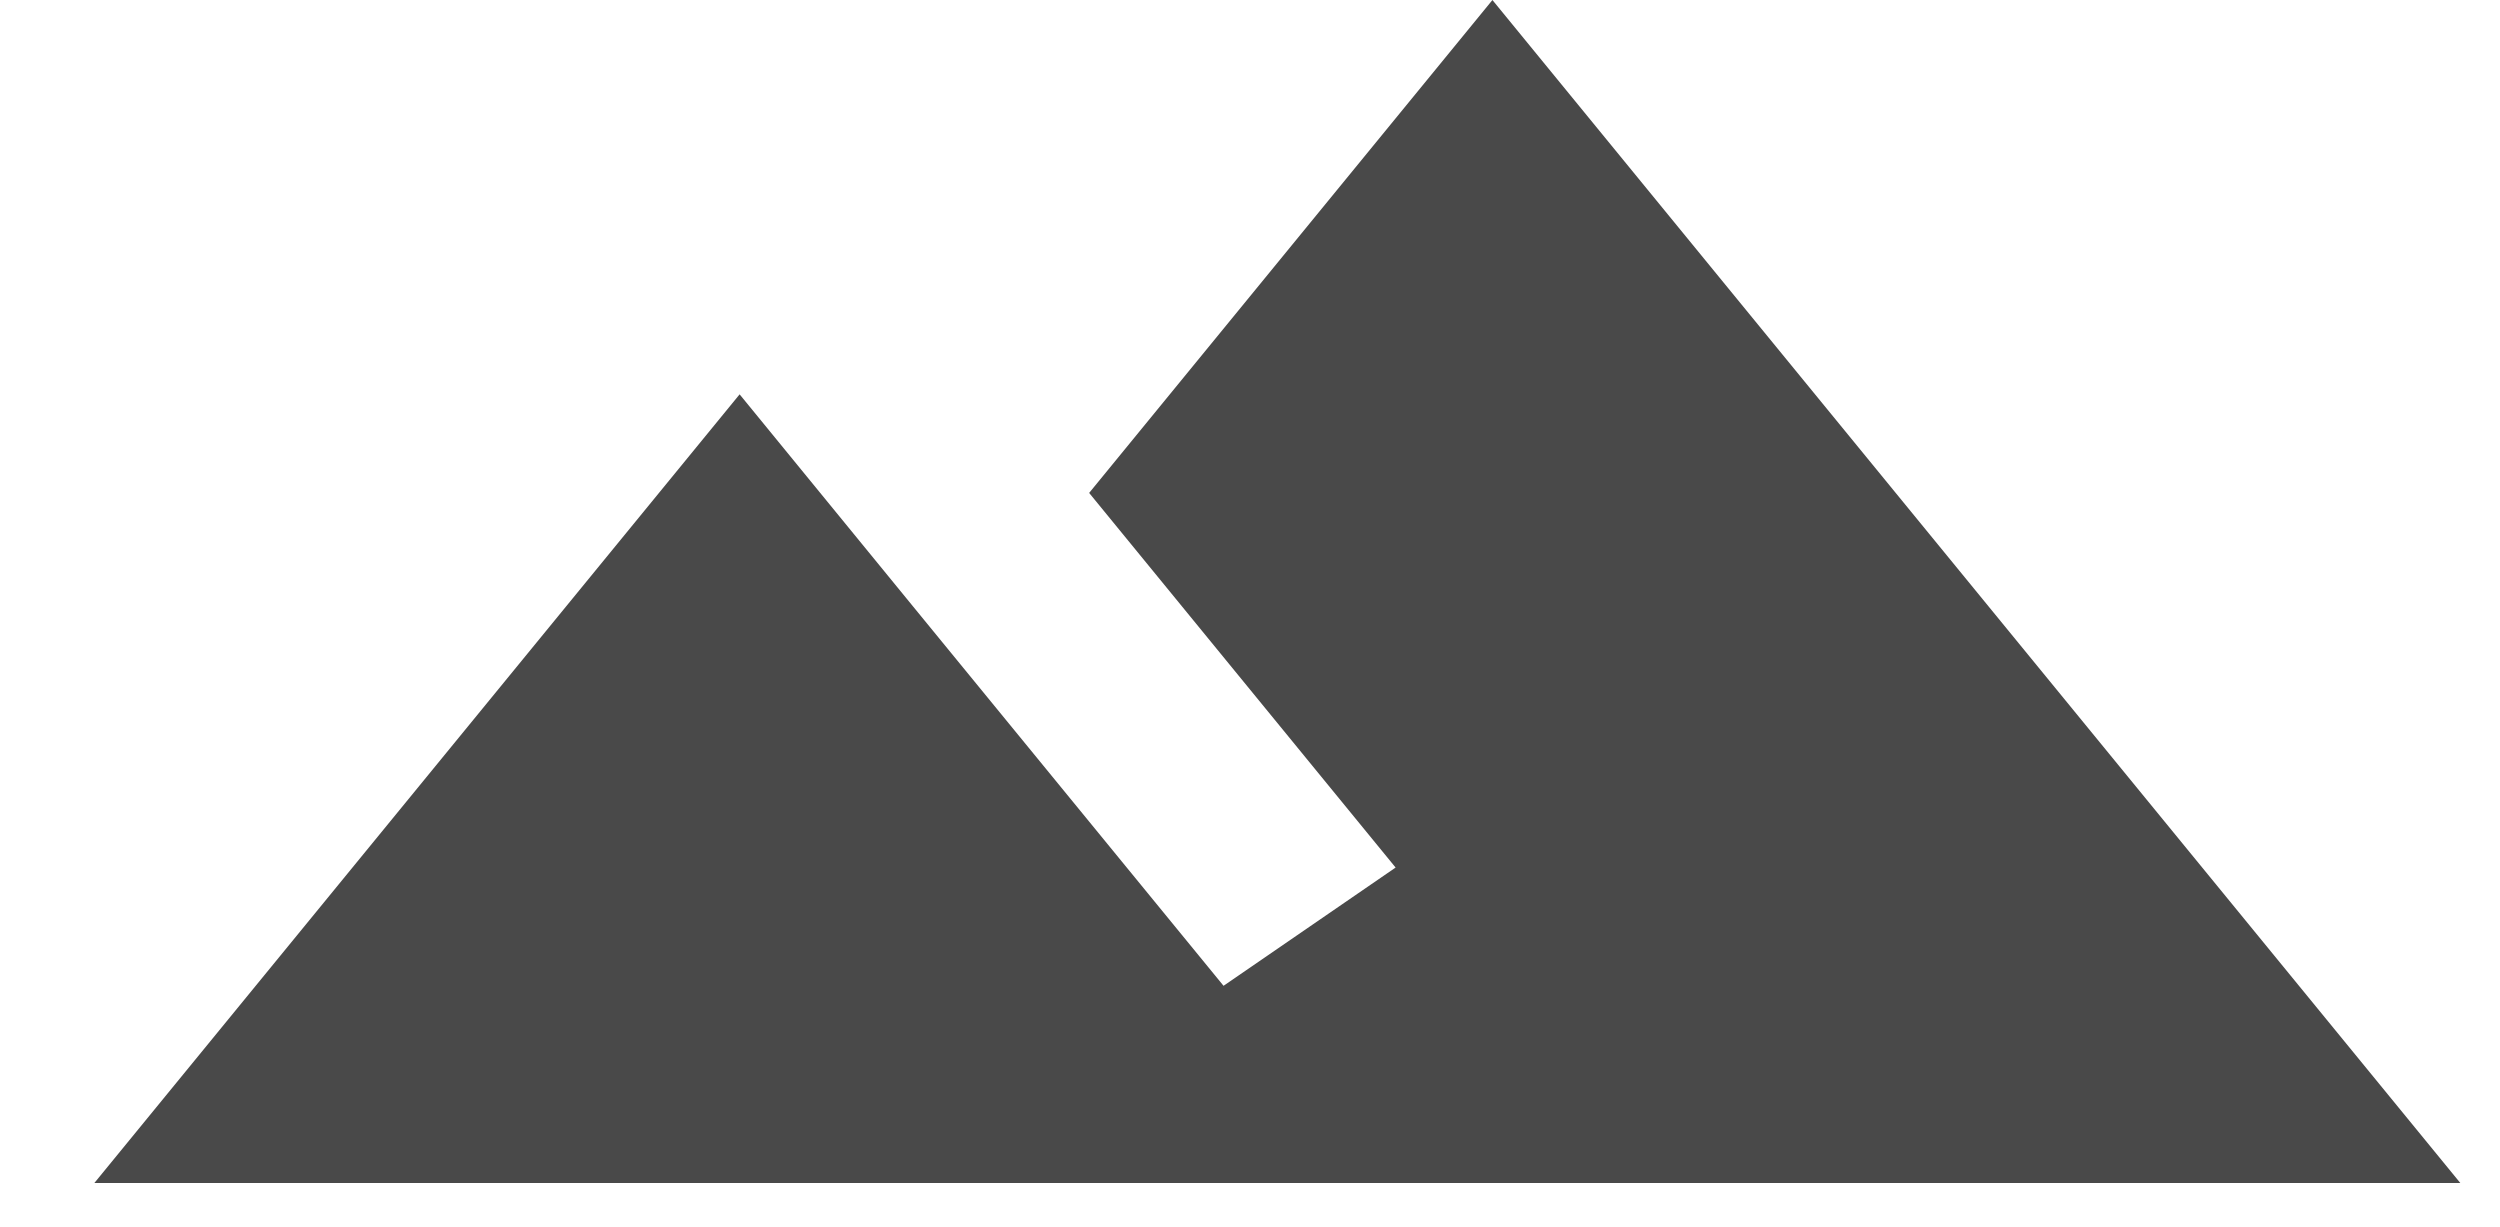
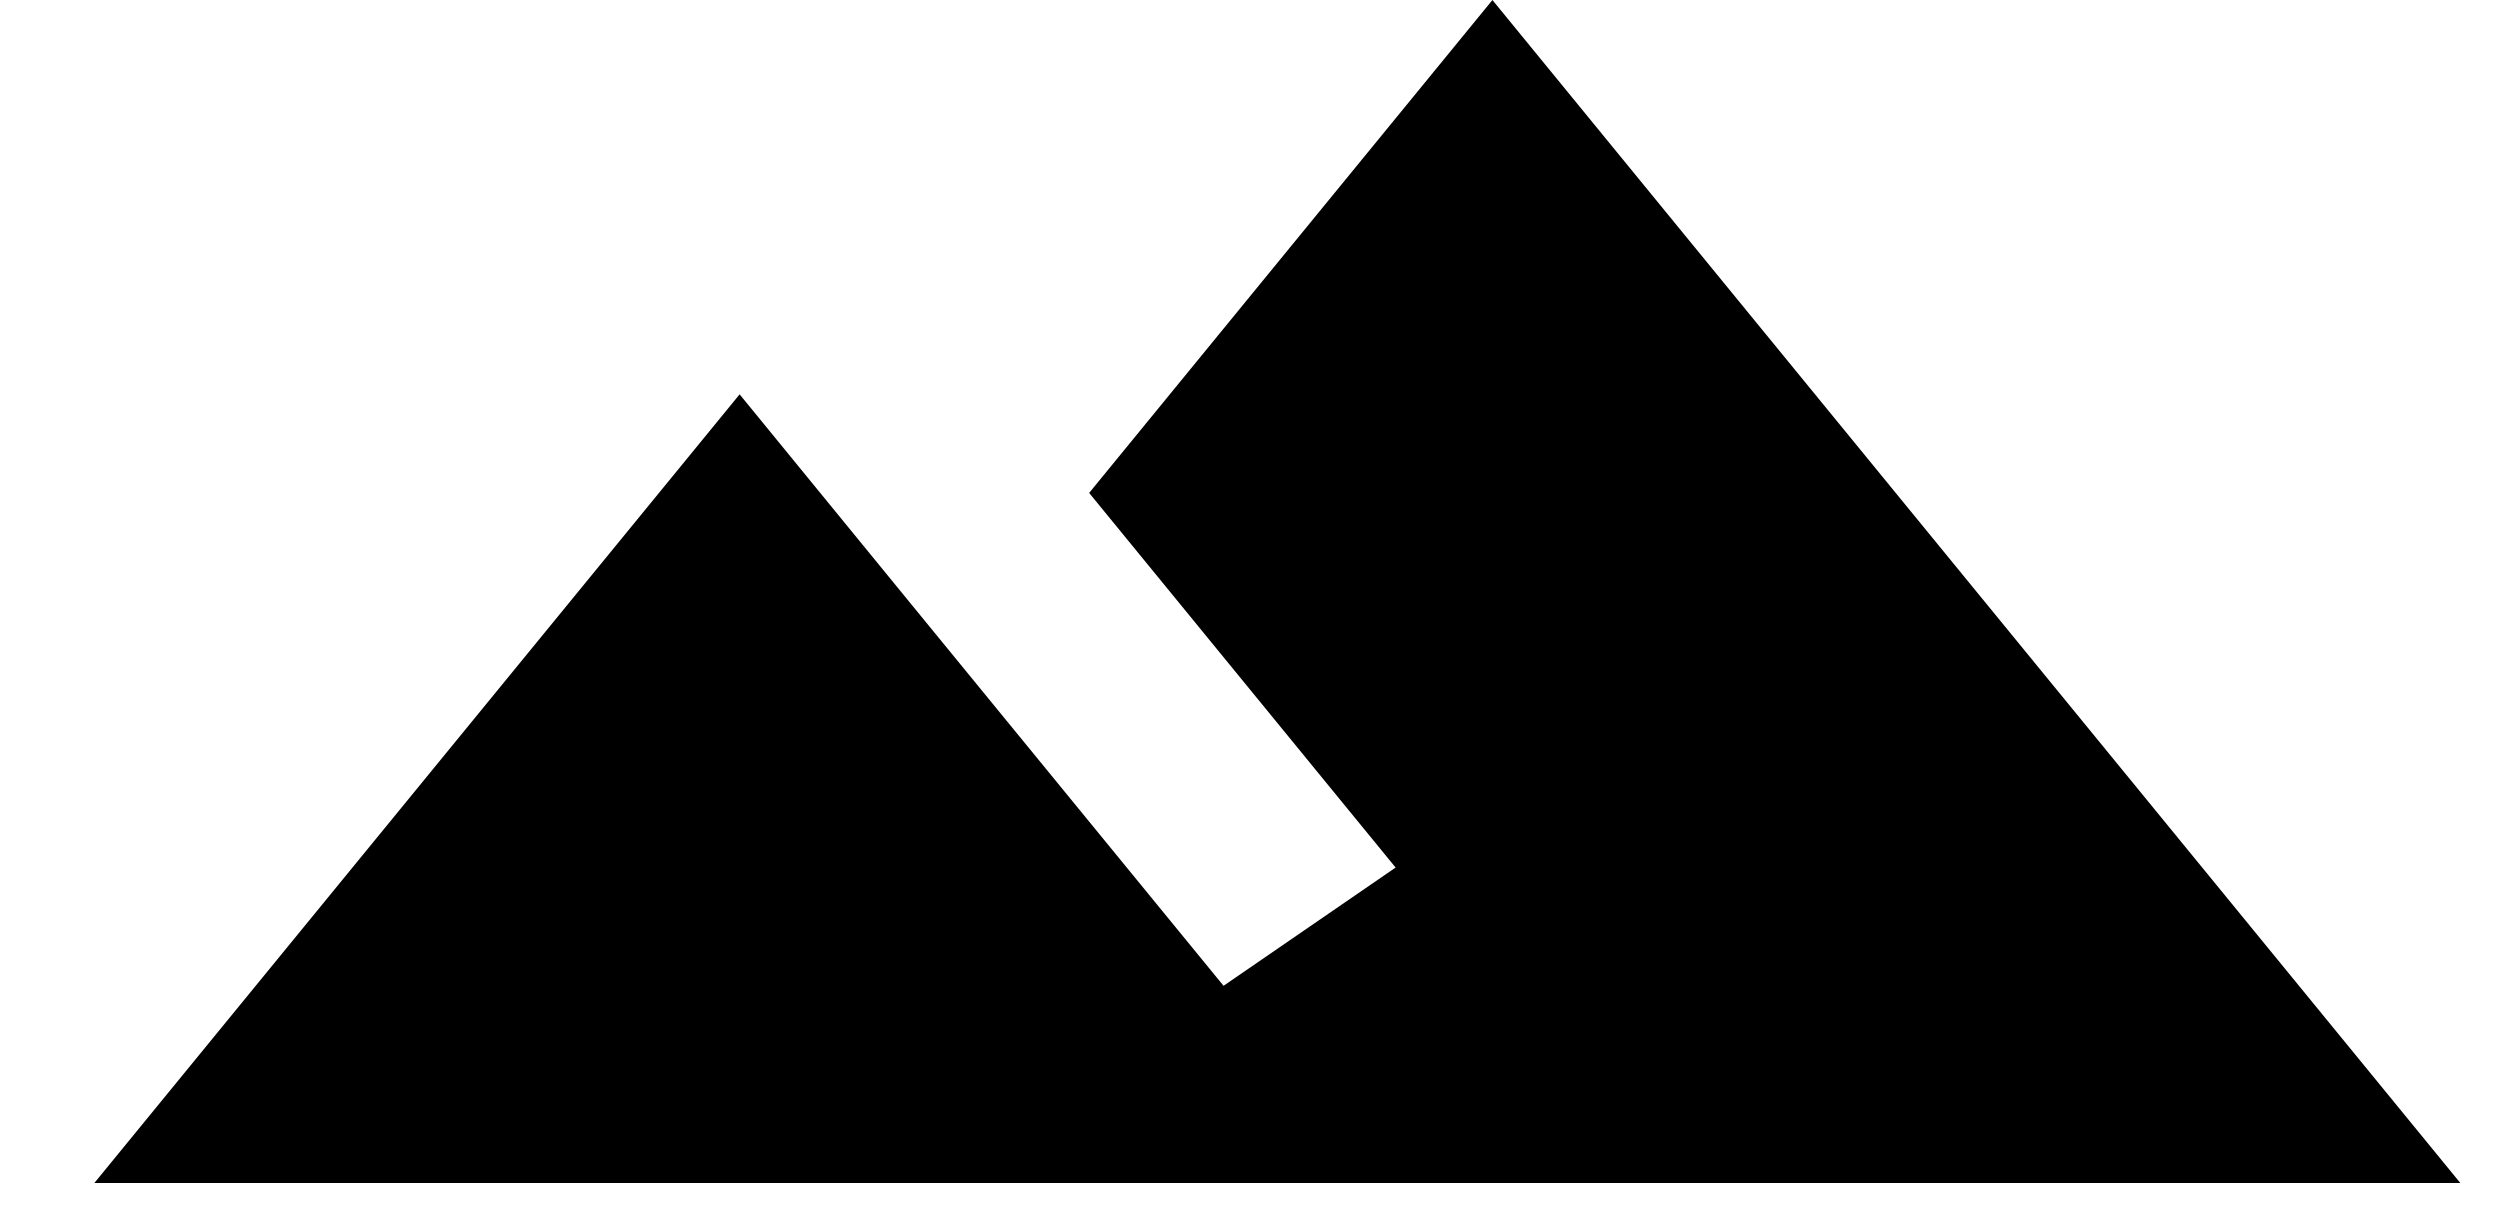
<svg xmlns="http://www.w3.org/2000/svg" viewBox="0 0 53 26">
-   <path d="M31.64 0l-8.55 10.45 6.497 7.942-3.648 2.507C22.086 16.197 15.68 8.36 15.68 8.36L2 25.08h50.159L31.639 0z" fill="#494949" />
+   <path d="M31.64 0l-8.55 10.45 6.497 7.942-3.648 2.507C22.086 16.197 15.68 8.36 15.68 8.36L2 25.08h50.159L31.639 0z" fill="currentColor" />
</svg>
